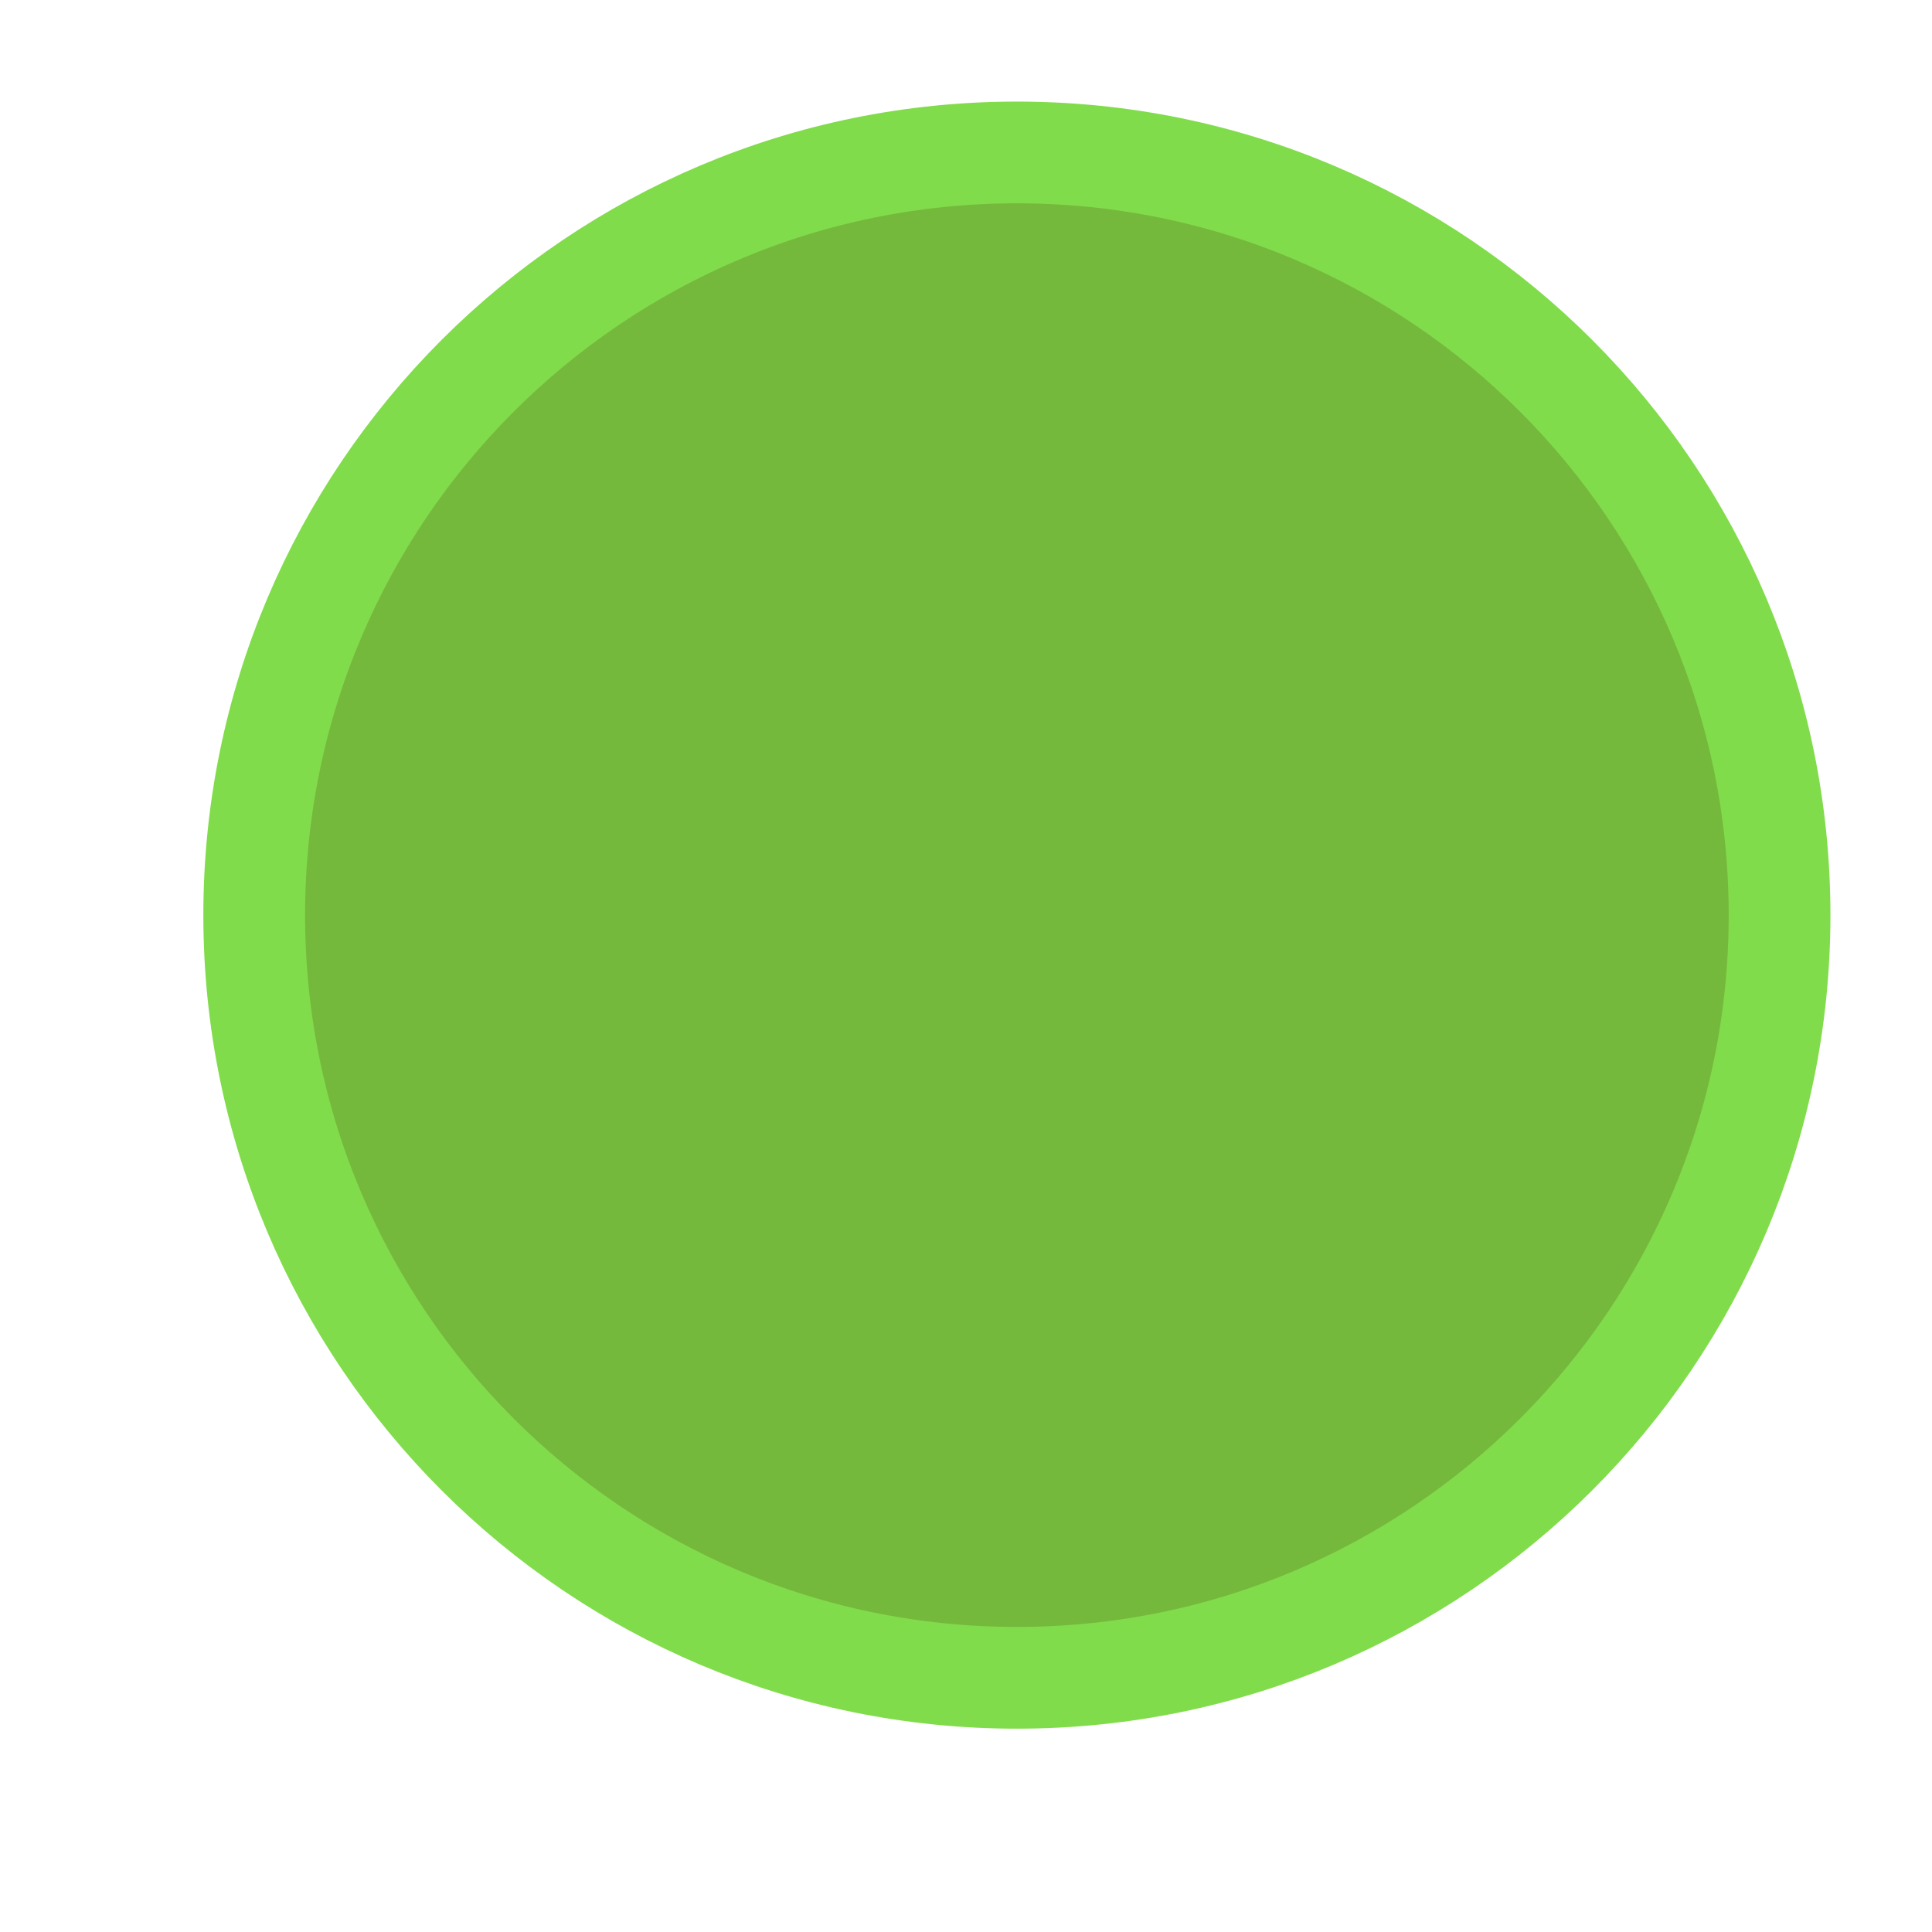
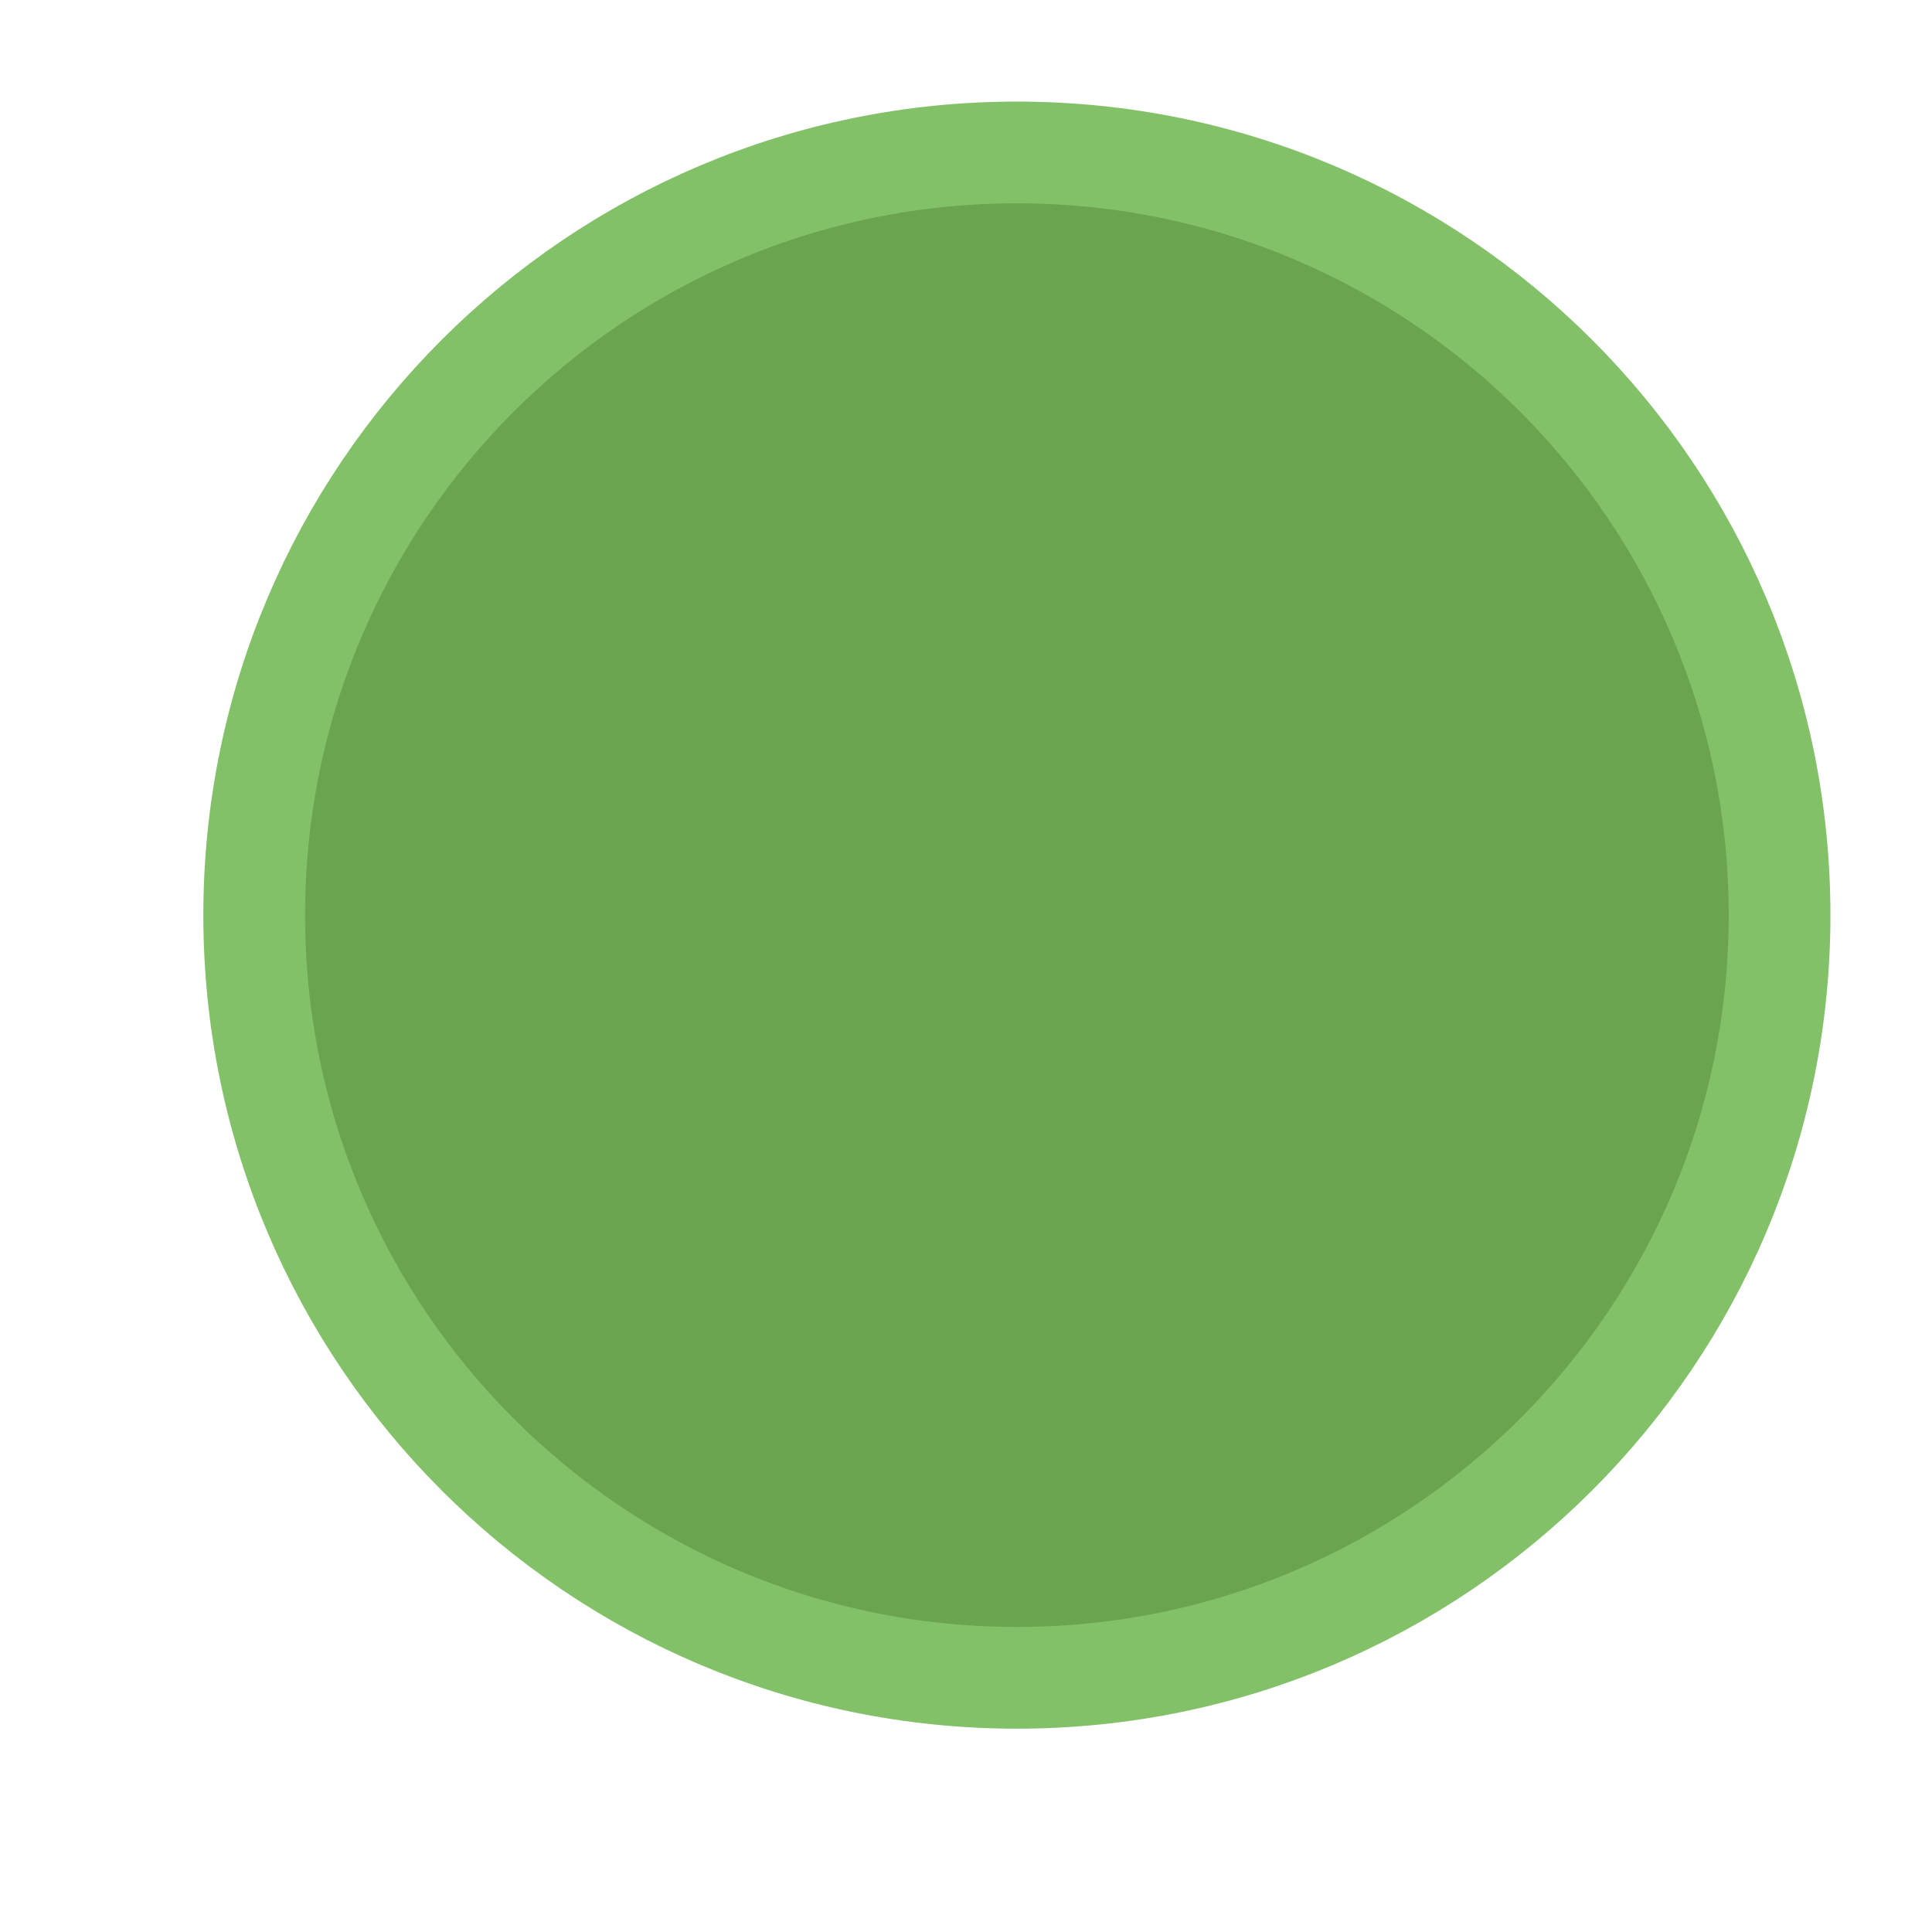
- <svg xmlns="http://www.w3.org/2000/svg" id="svg8" version="1.1" viewBox="0 0 5.027 5.027" height="19" width="19">
+ <svg xmlns="http://www.w3.org/2000/svg" width="19" height="19" viewBox="0 0 5.027 5.027" version="1.1" id="svg8">
  <defs id="defs2" />
-   <g transform="matrix(0.7519789,0,0,0.7519789,0.7885142,-219.0992)" id="layer1">
-     <circle r="2.639" cy="294.53" cx="2.47" id="path815" style="opacity:1;fill:#75b93c;fill-opacity:1;stroke:#81dc4b;stroke-width:0.352;stroke-linecap:round;stroke-linejoin:miter;stroke-miterlimit:4;stroke-dasharray:none;stroke-opacity:1;paint-order:markers fill stroke" />
+   <g id="layer1" transform="matrix(0.7519789,0,0,0.7519789,0.7885142,-219.0992)">
+     <circle style="opacity:1;fill:#6aa44e;fill-opacity:1;stroke:#83c169;stroke-width:0.352;stroke-linecap:round;stroke-linejoin:miter;stroke-miterlimit:4;stroke-dasharray:none;stroke-opacity:1;paint-order:markers fill stroke" id="path815" cx="2.47" cy="294.53" r="2.639" />
  </g>
</svg>
